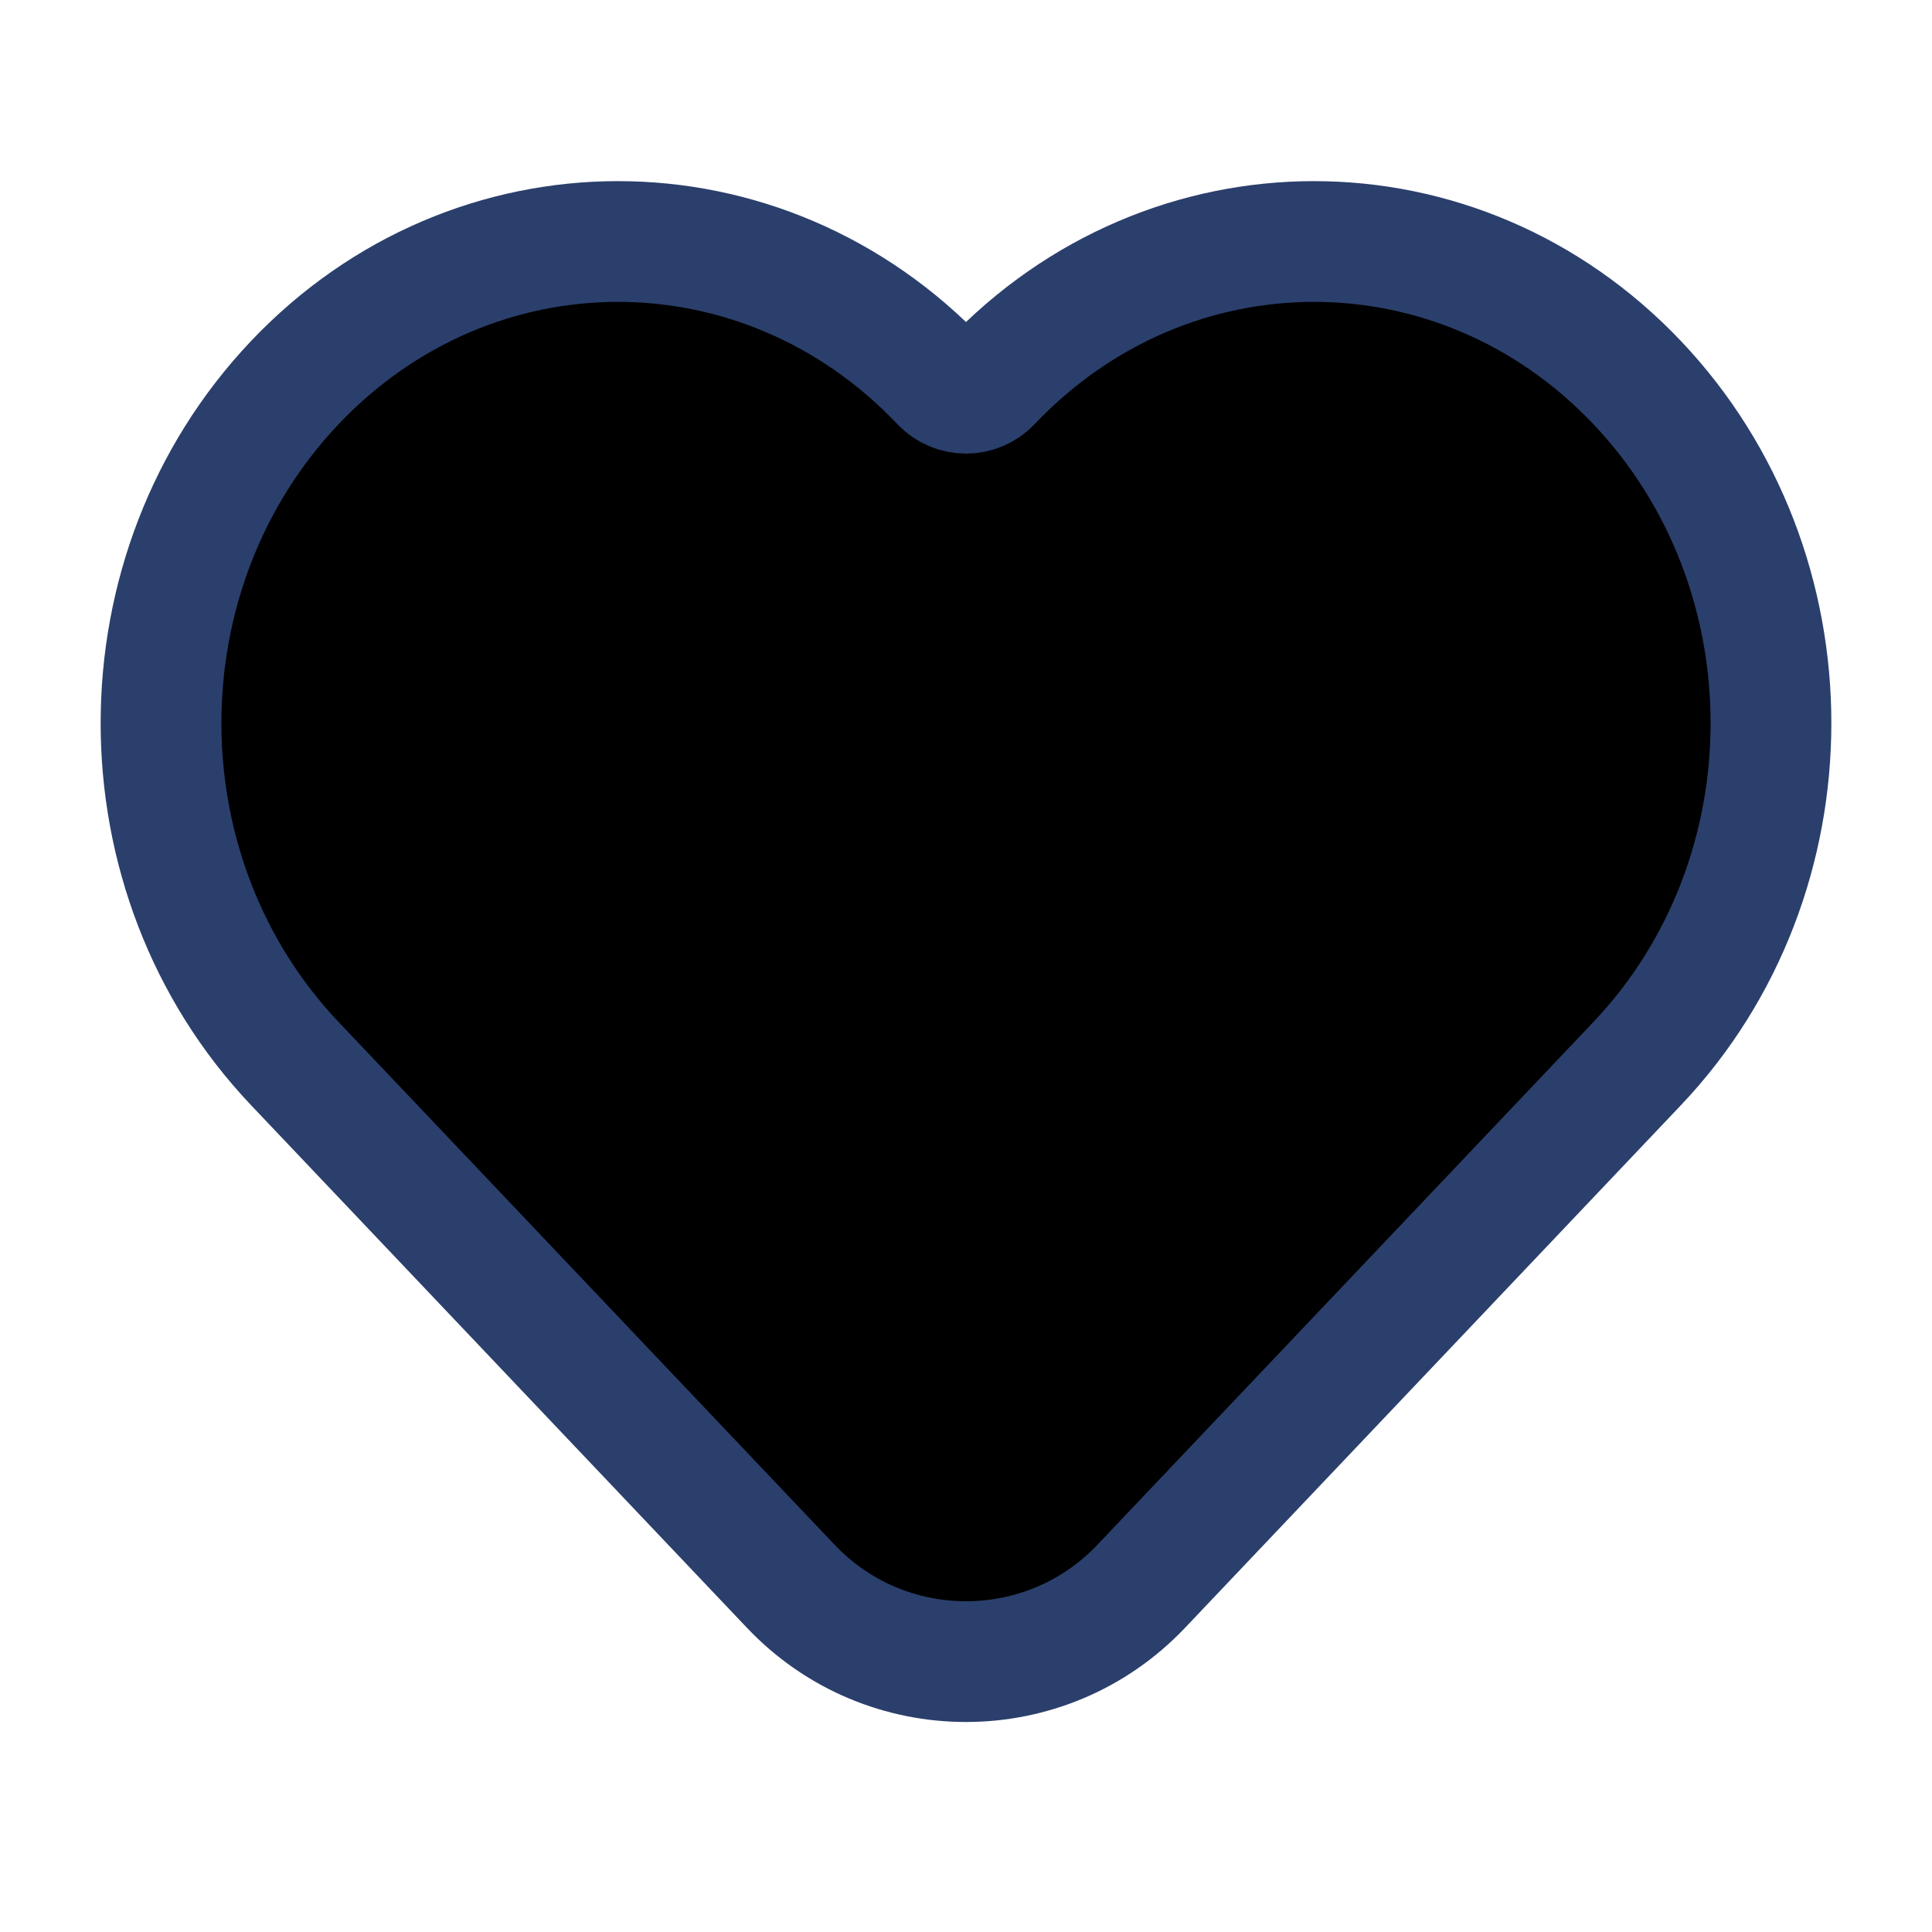
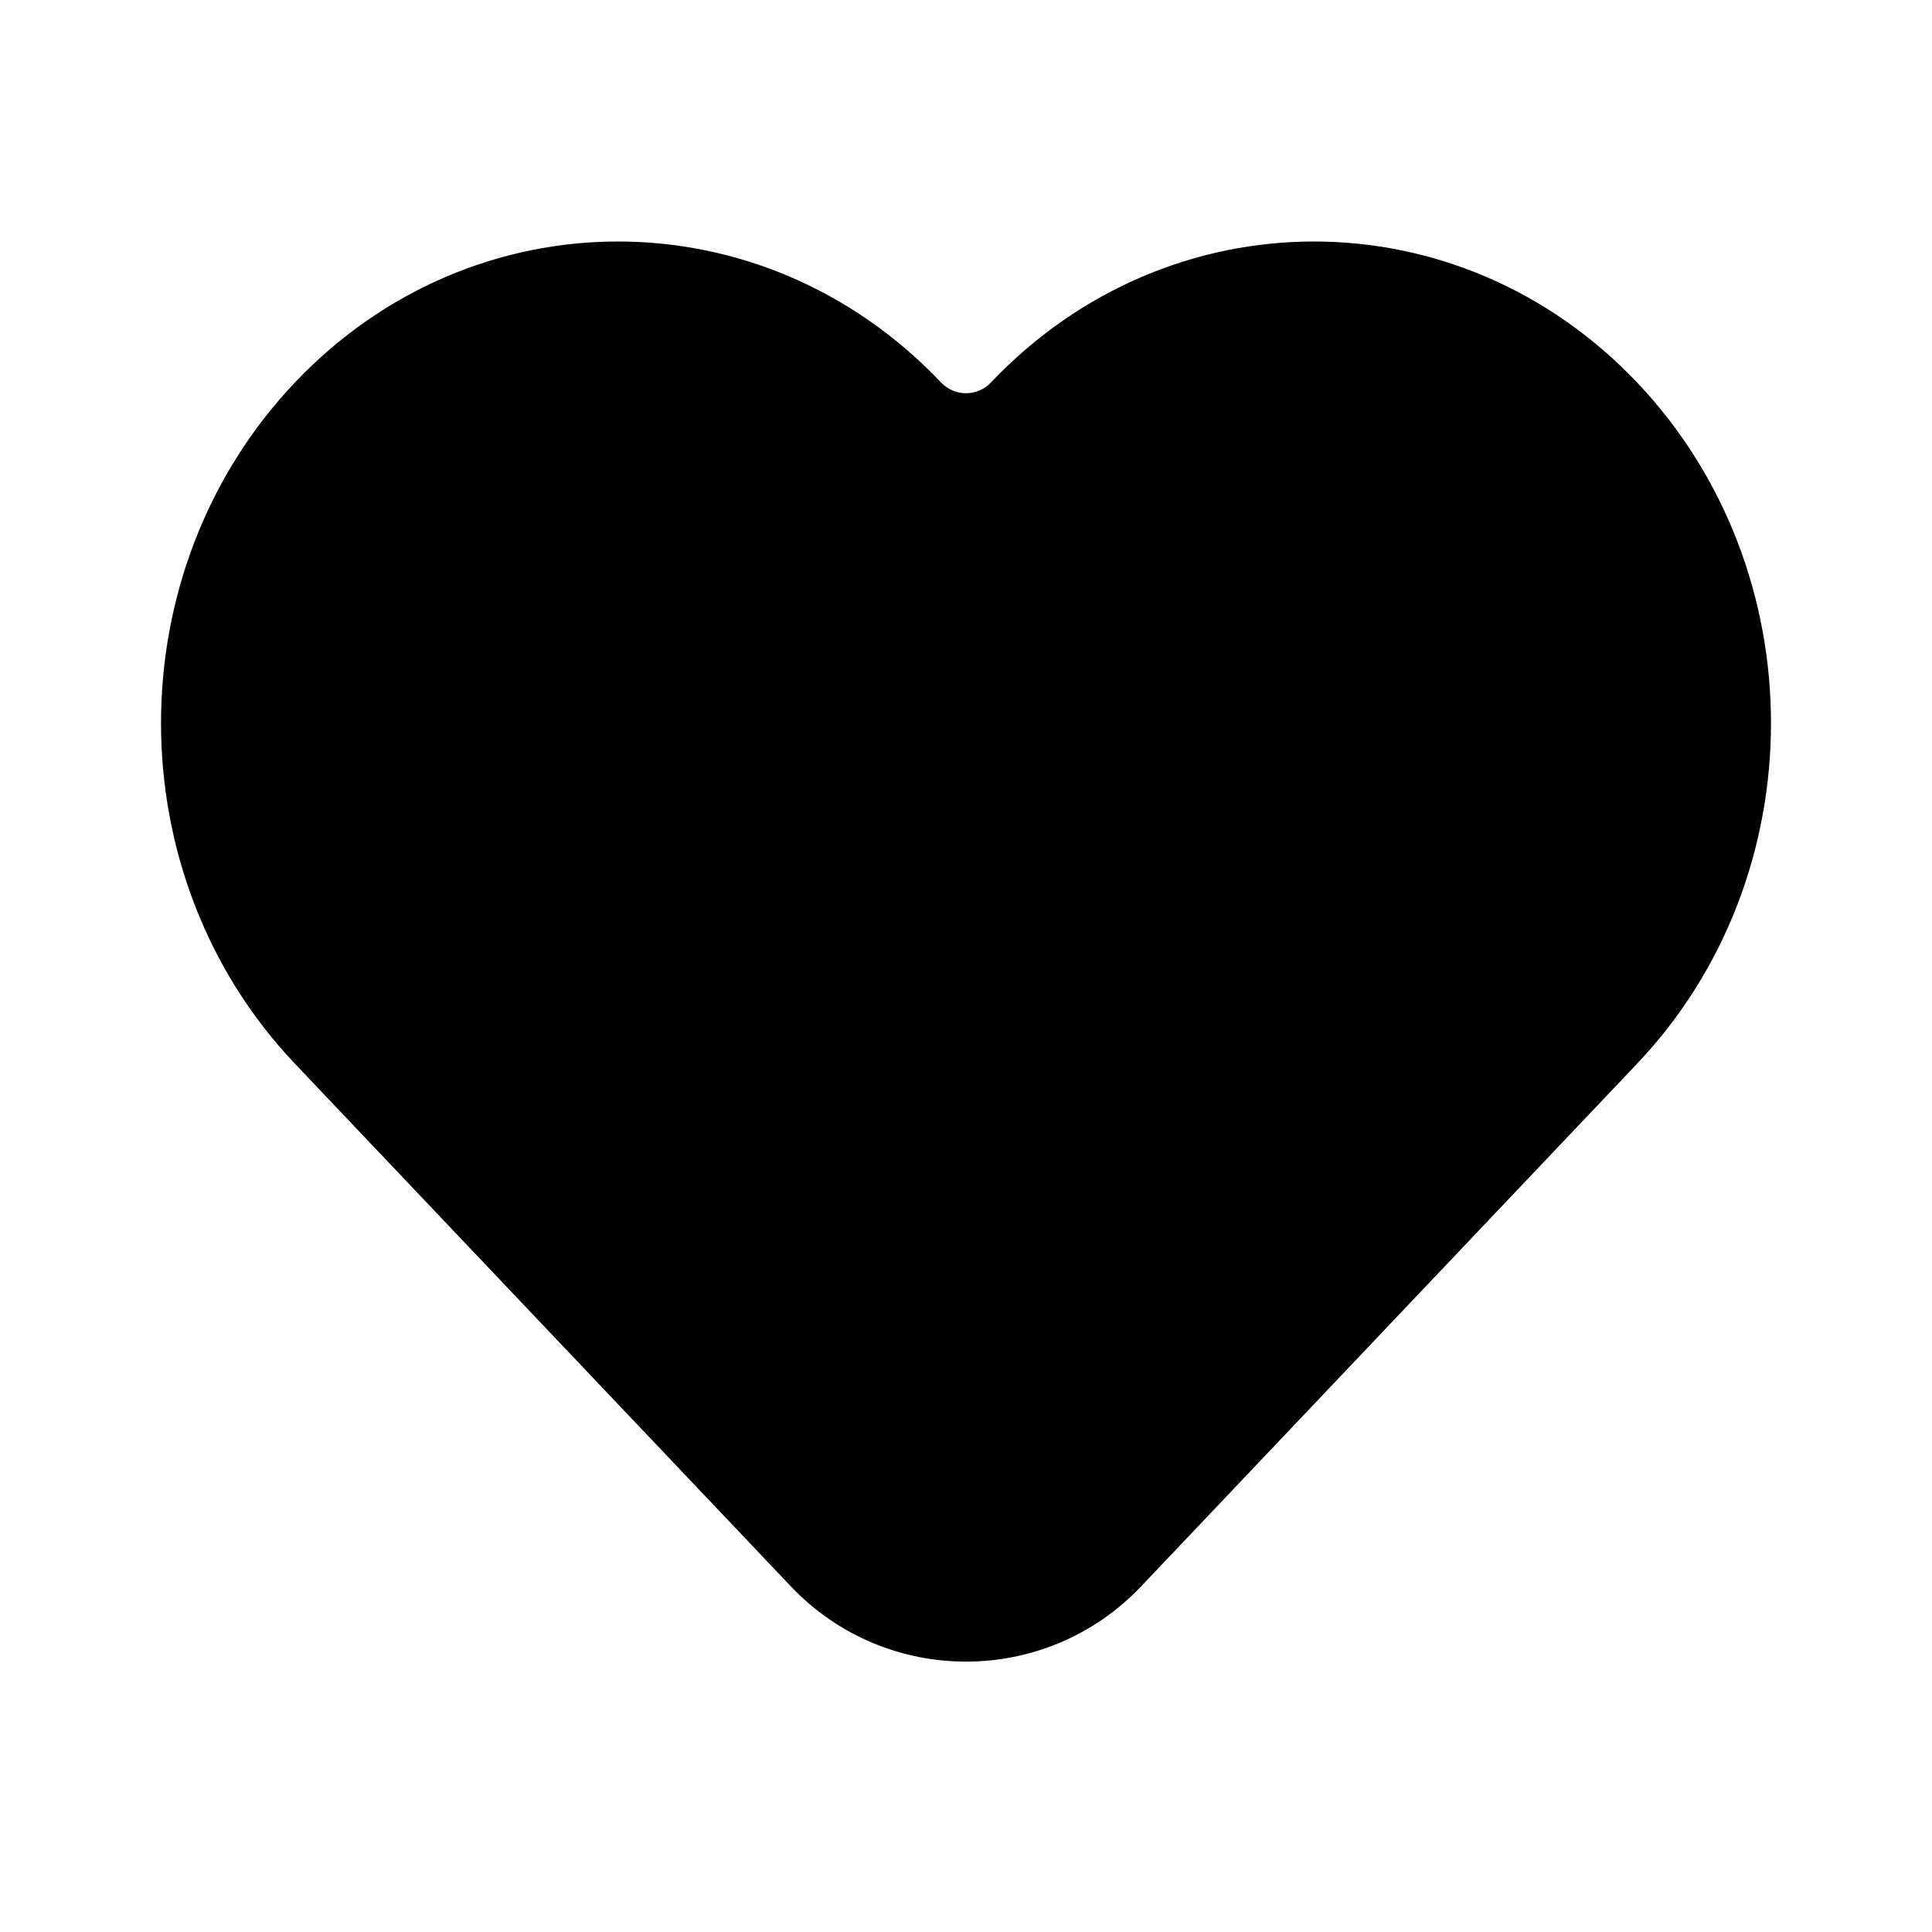
<svg xmlns="http://www.w3.org/2000/svg" width="current" height="current" viewBox="0 0 24 24" fill="current">
-   <path d="M3.663 13.213L9.824 19.706C11.007 20.953 12.993 20.953 14.176 19.706L20.337 13.213C22.554 10.877 22.554 7.089 20.337 4.752C18.12 2.416 14.526 2.416 12.309 4.752V4.752C12.141 4.929 11.859 4.929 11.691 4.752V4.752C9.474 2.416 5.88 2.416 3.663 4.752C1.446 7.089 1.446 10.877 3.663 13.213Z" stroke="#2B3F6C" stroke-width="1.5" />
+   <path d="M3.663 13.213L9.824 19.706C11.007 20.953 12.993 20.953 14.176 19.706L20.337 13.213C22.554 10.877 22.554 7.089 20.337 4.752C18.12 2.416 14.526 2.416 12.309 4.752V4.752C12.141 4.929 11.859 4.929 11.691 4.752V4.752C9.474 2.416 5.88 2.416 3.663 4.752C1.446 7.089 1.446 10.877 3.663 13.213Z" stroke="current" stroke-width="1.5" />
</svg>
